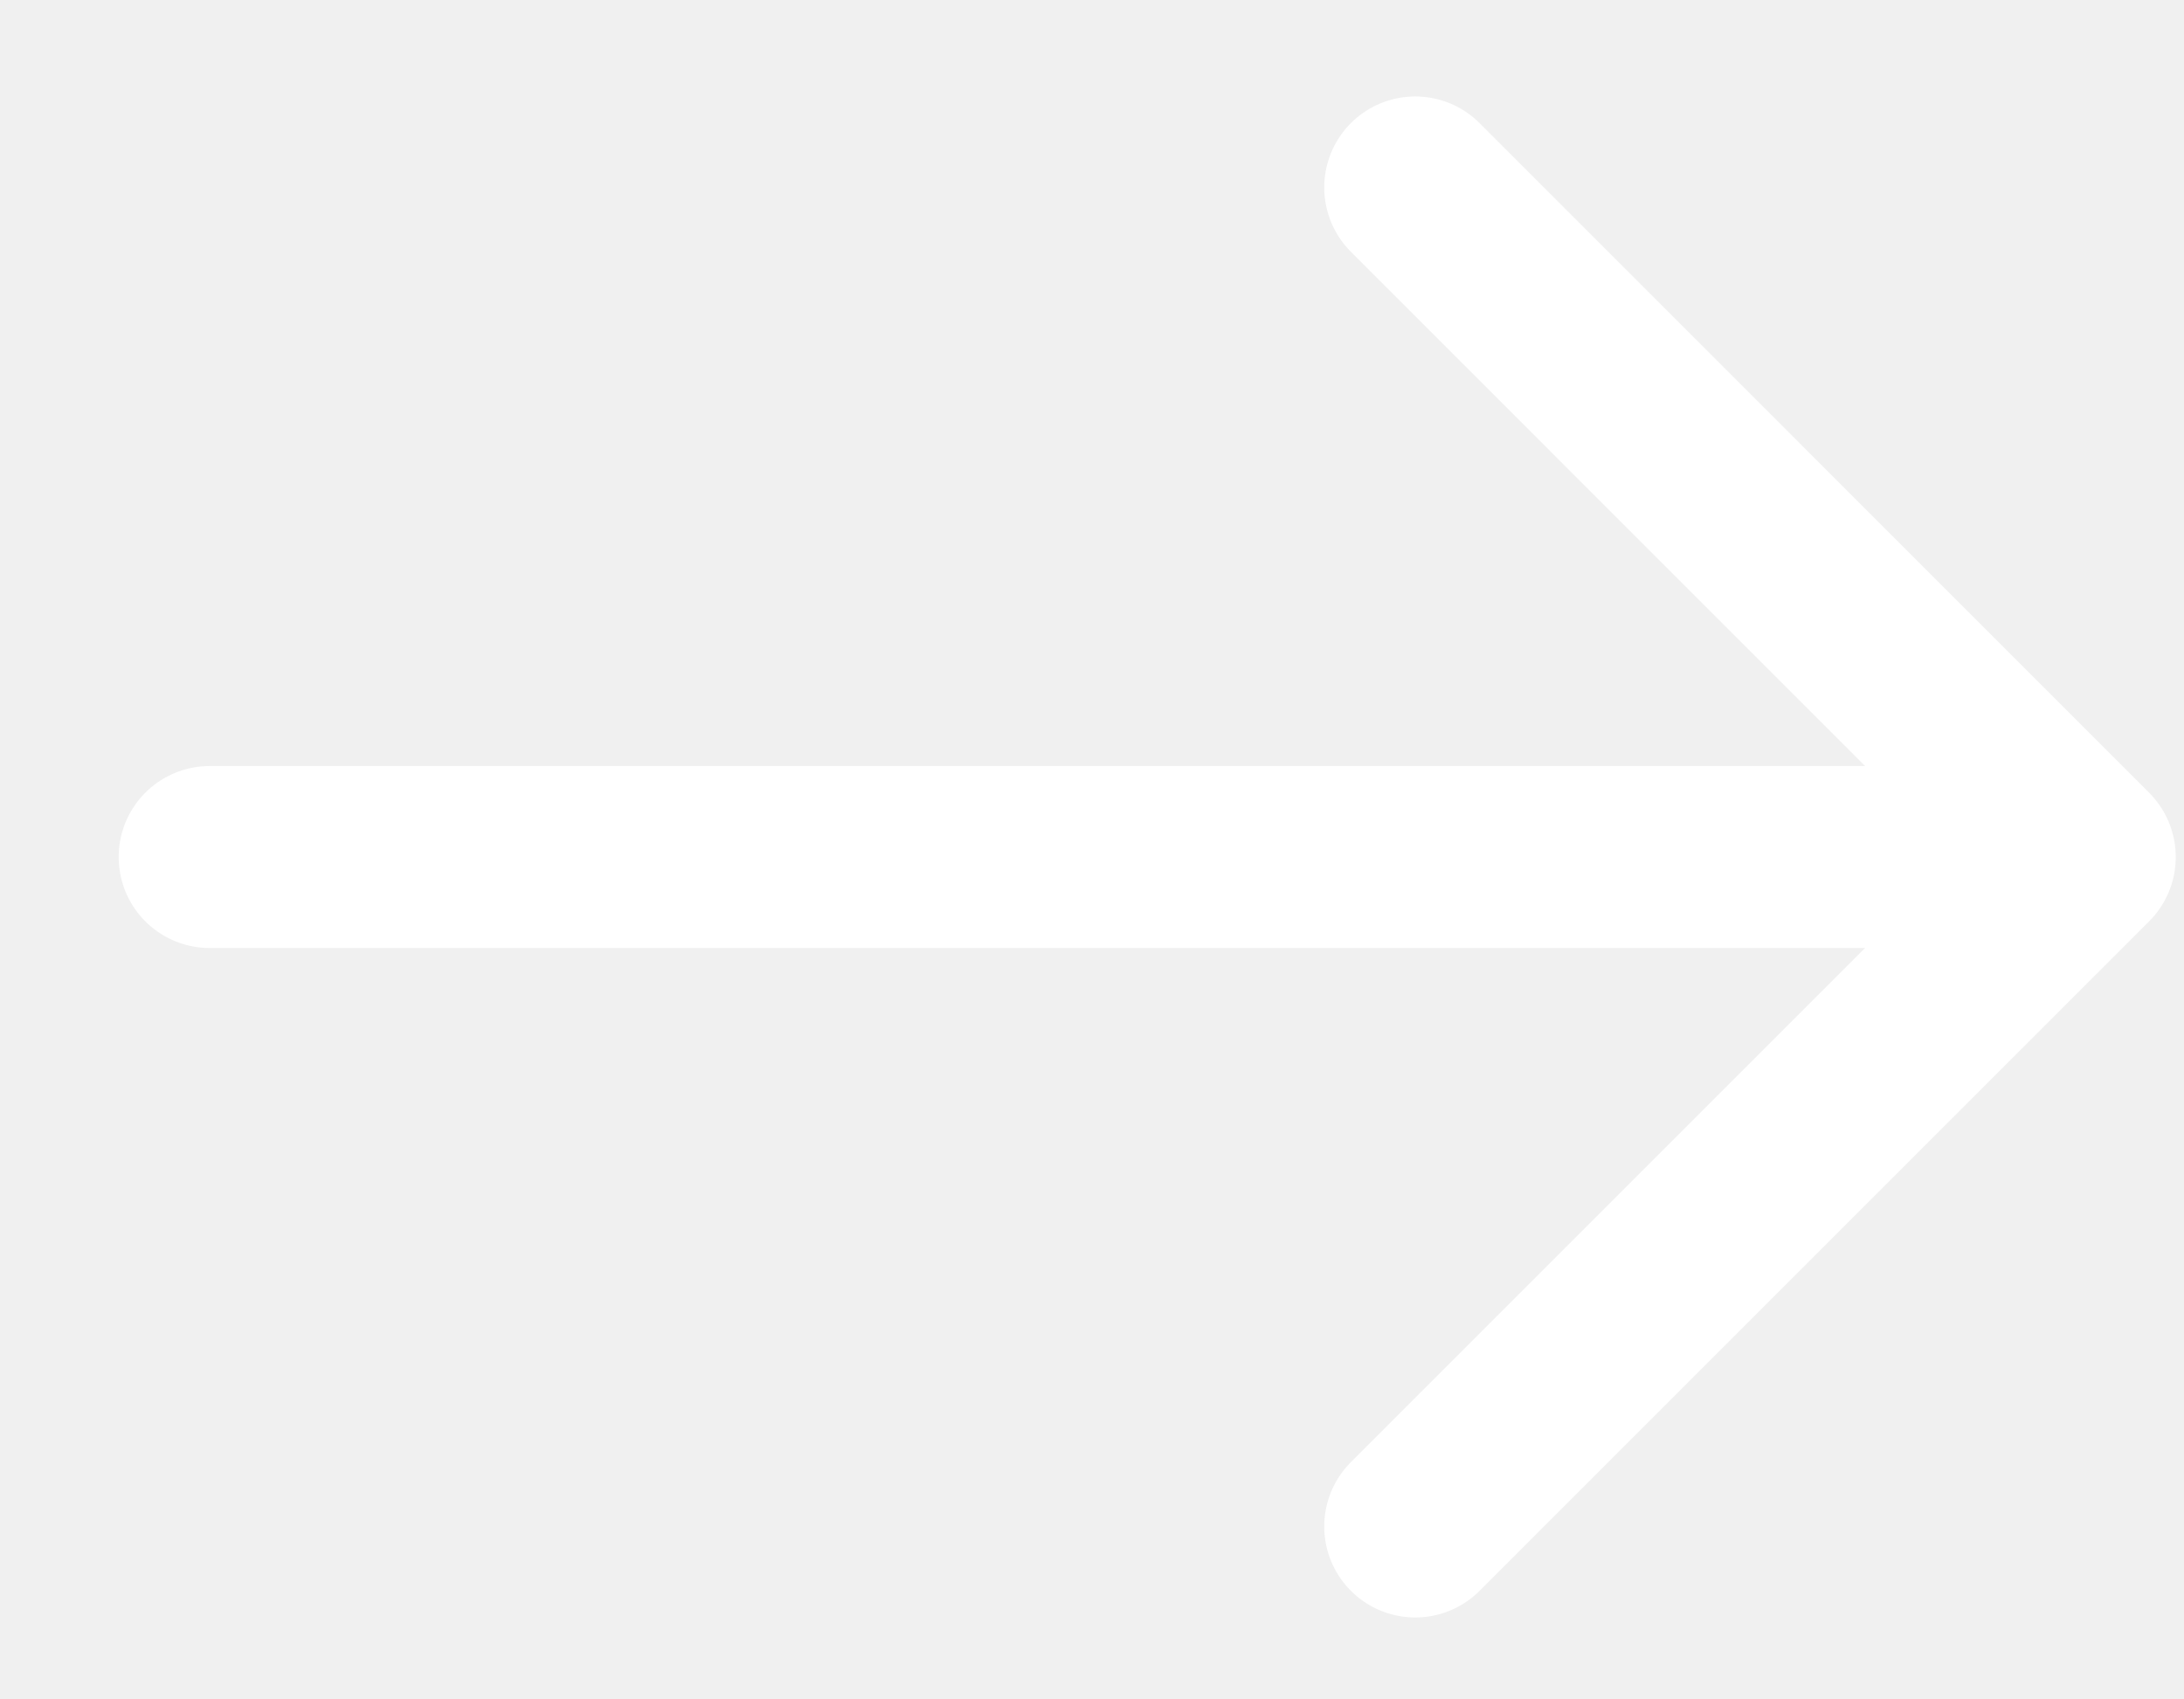
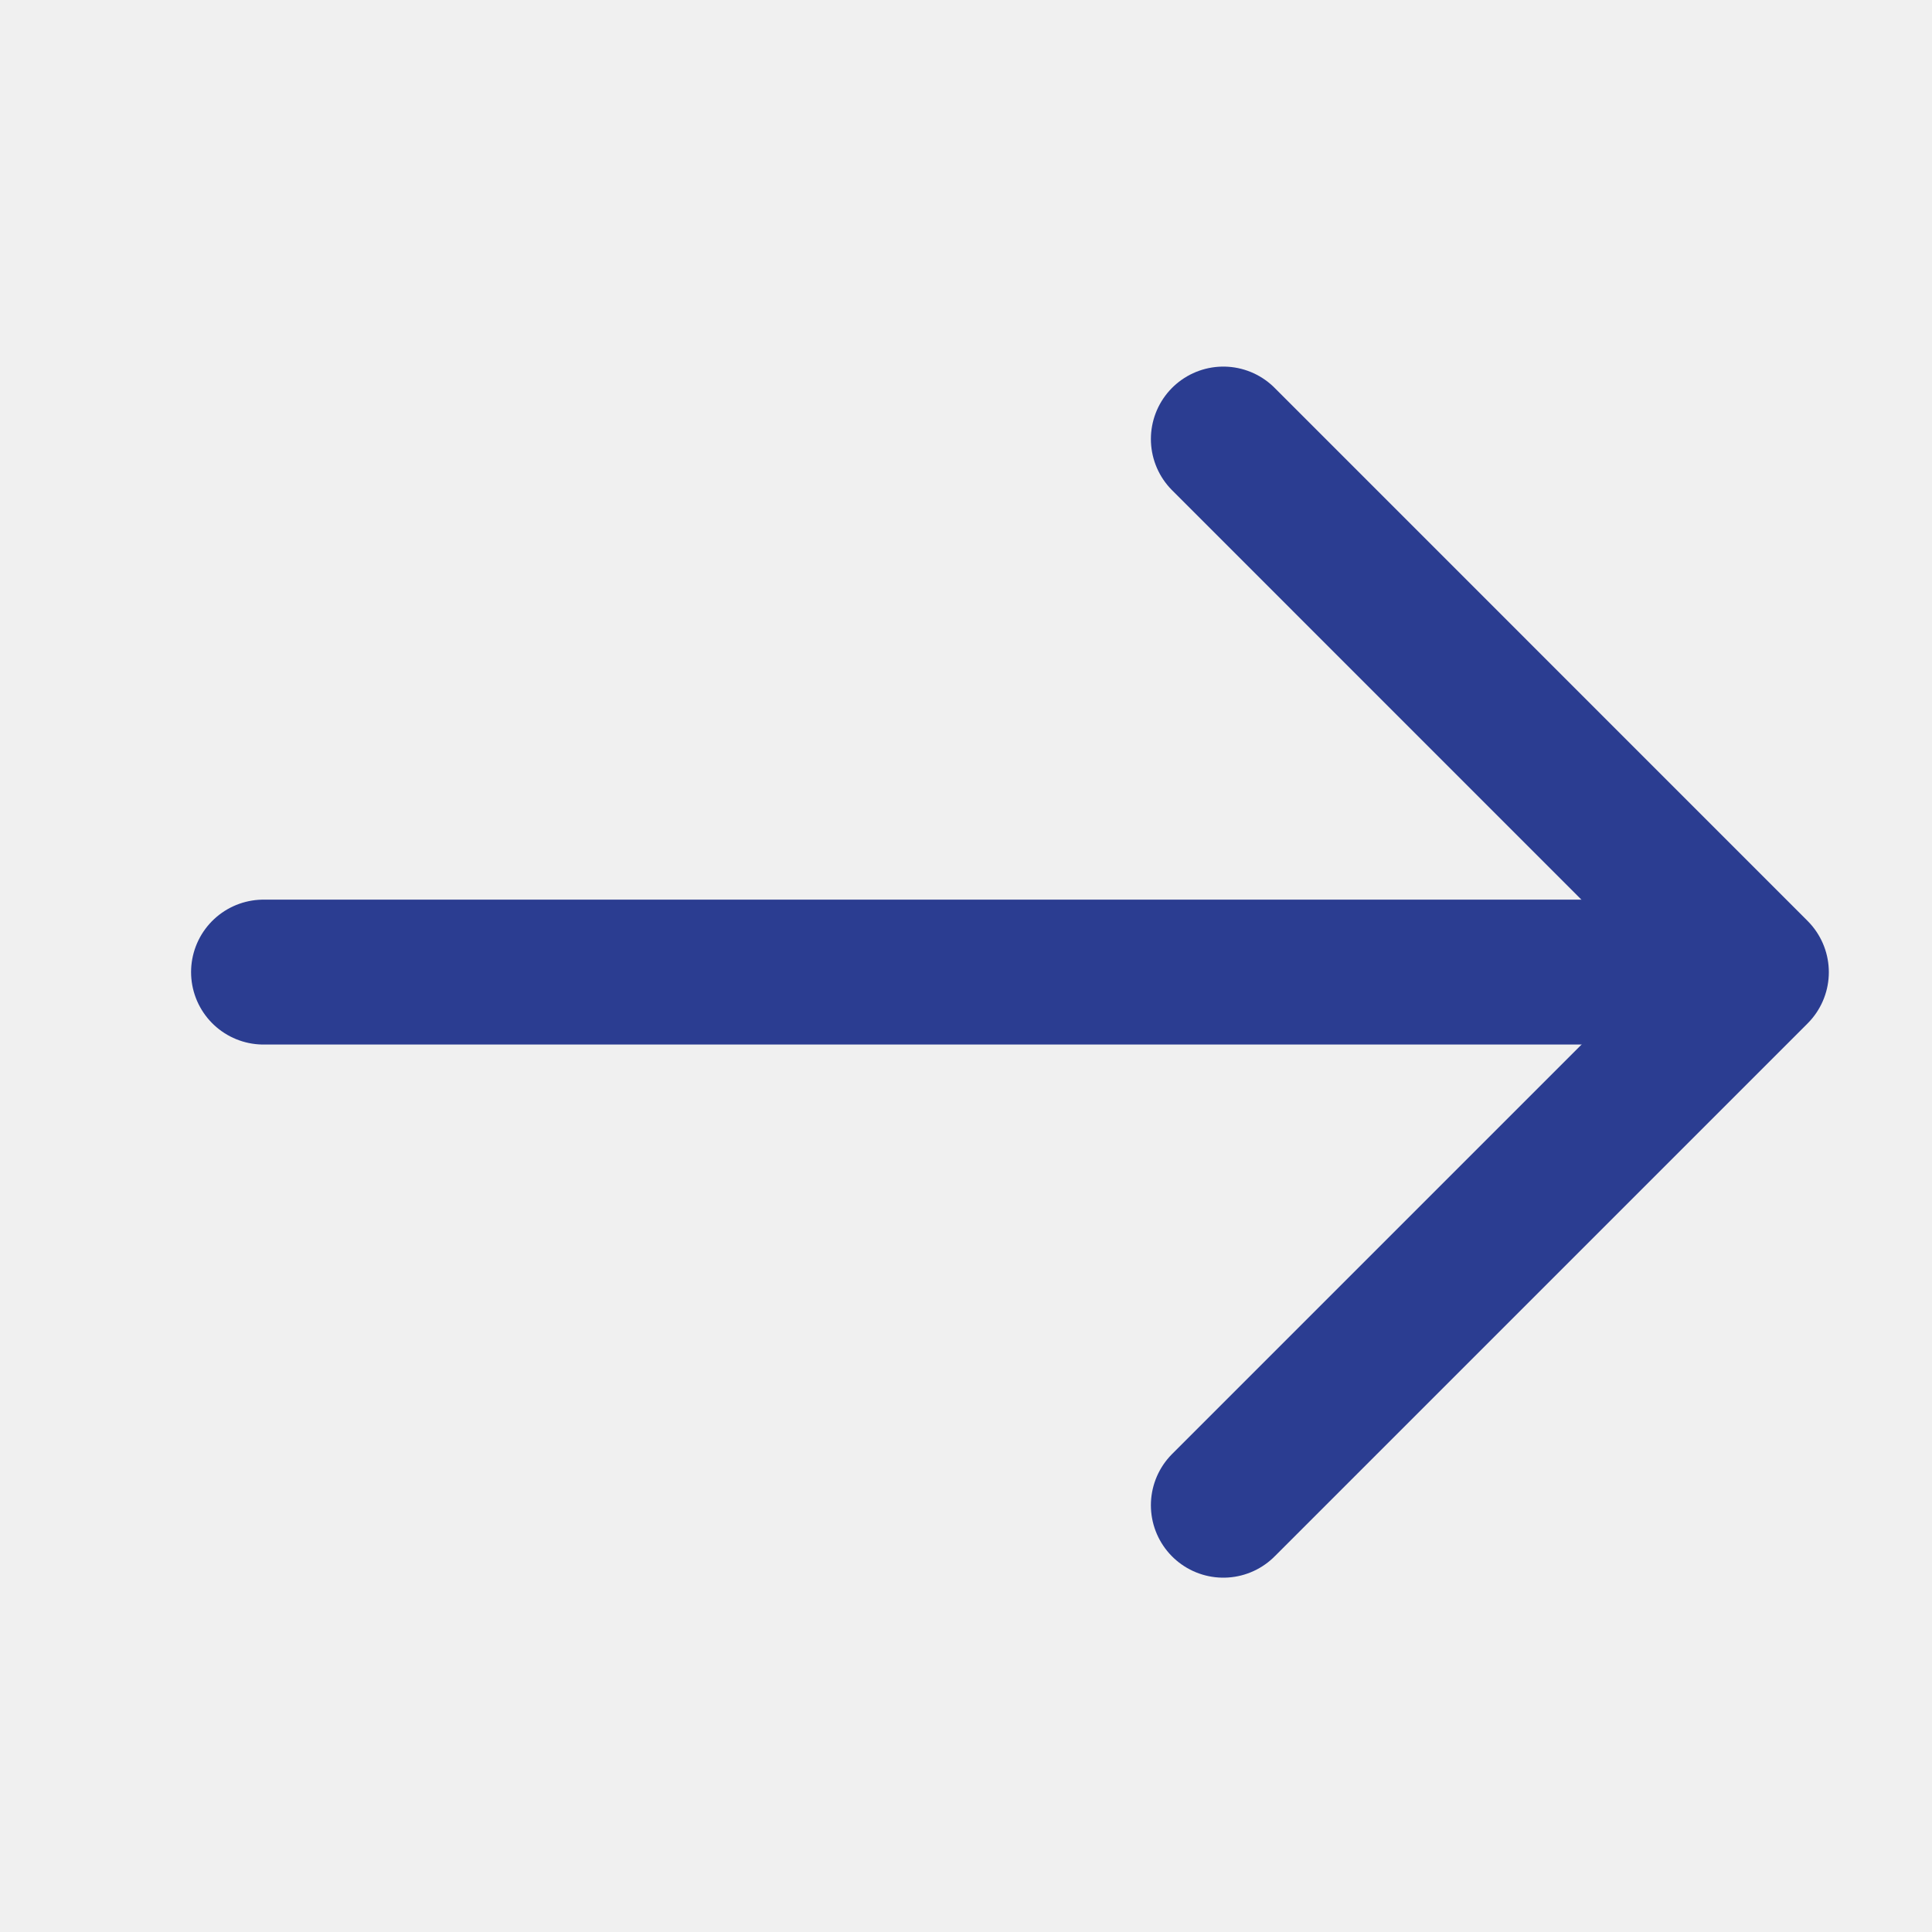
- <svg xmlns="http://www.w3.org/2000/svg" width="18" height="14" viewBox="0 0 18 14" fill="none">
-   <path d="M11.664 1.545L17.182 7.064L11.664 12.582" stroke="white" stroke-width="1.5" stroke-miterlimit="10" stroke-linecap="round" stroke-linejoin="round" />
-   <path d="M1.728 7.064H17.027" stroke="white" stroke-width="1.5" stroke-miterlimit="10" stroke-linecap="round" stroke-linejoin="round" />
+ <svg xmlns="http://www.w3.org/2000/svg" width="20" height="20" viewBox="0 0 20 20" fill="none">
+   <path d="M12.664 4.545L18.182 10.064L12.664 15.582" stroke="#2B3D91" stroke-width="1.5" stroke-miterlimit="10" stroke-linecap="round" stroke-linejoin="round" />
+   <path d="M2.728 10.063H18.027" stroke="#2B3D91" stroke-width="1.5" stroke-miterlimit="10" stroke-linecap="round" stroke-linejoin="round" />
</svg>
